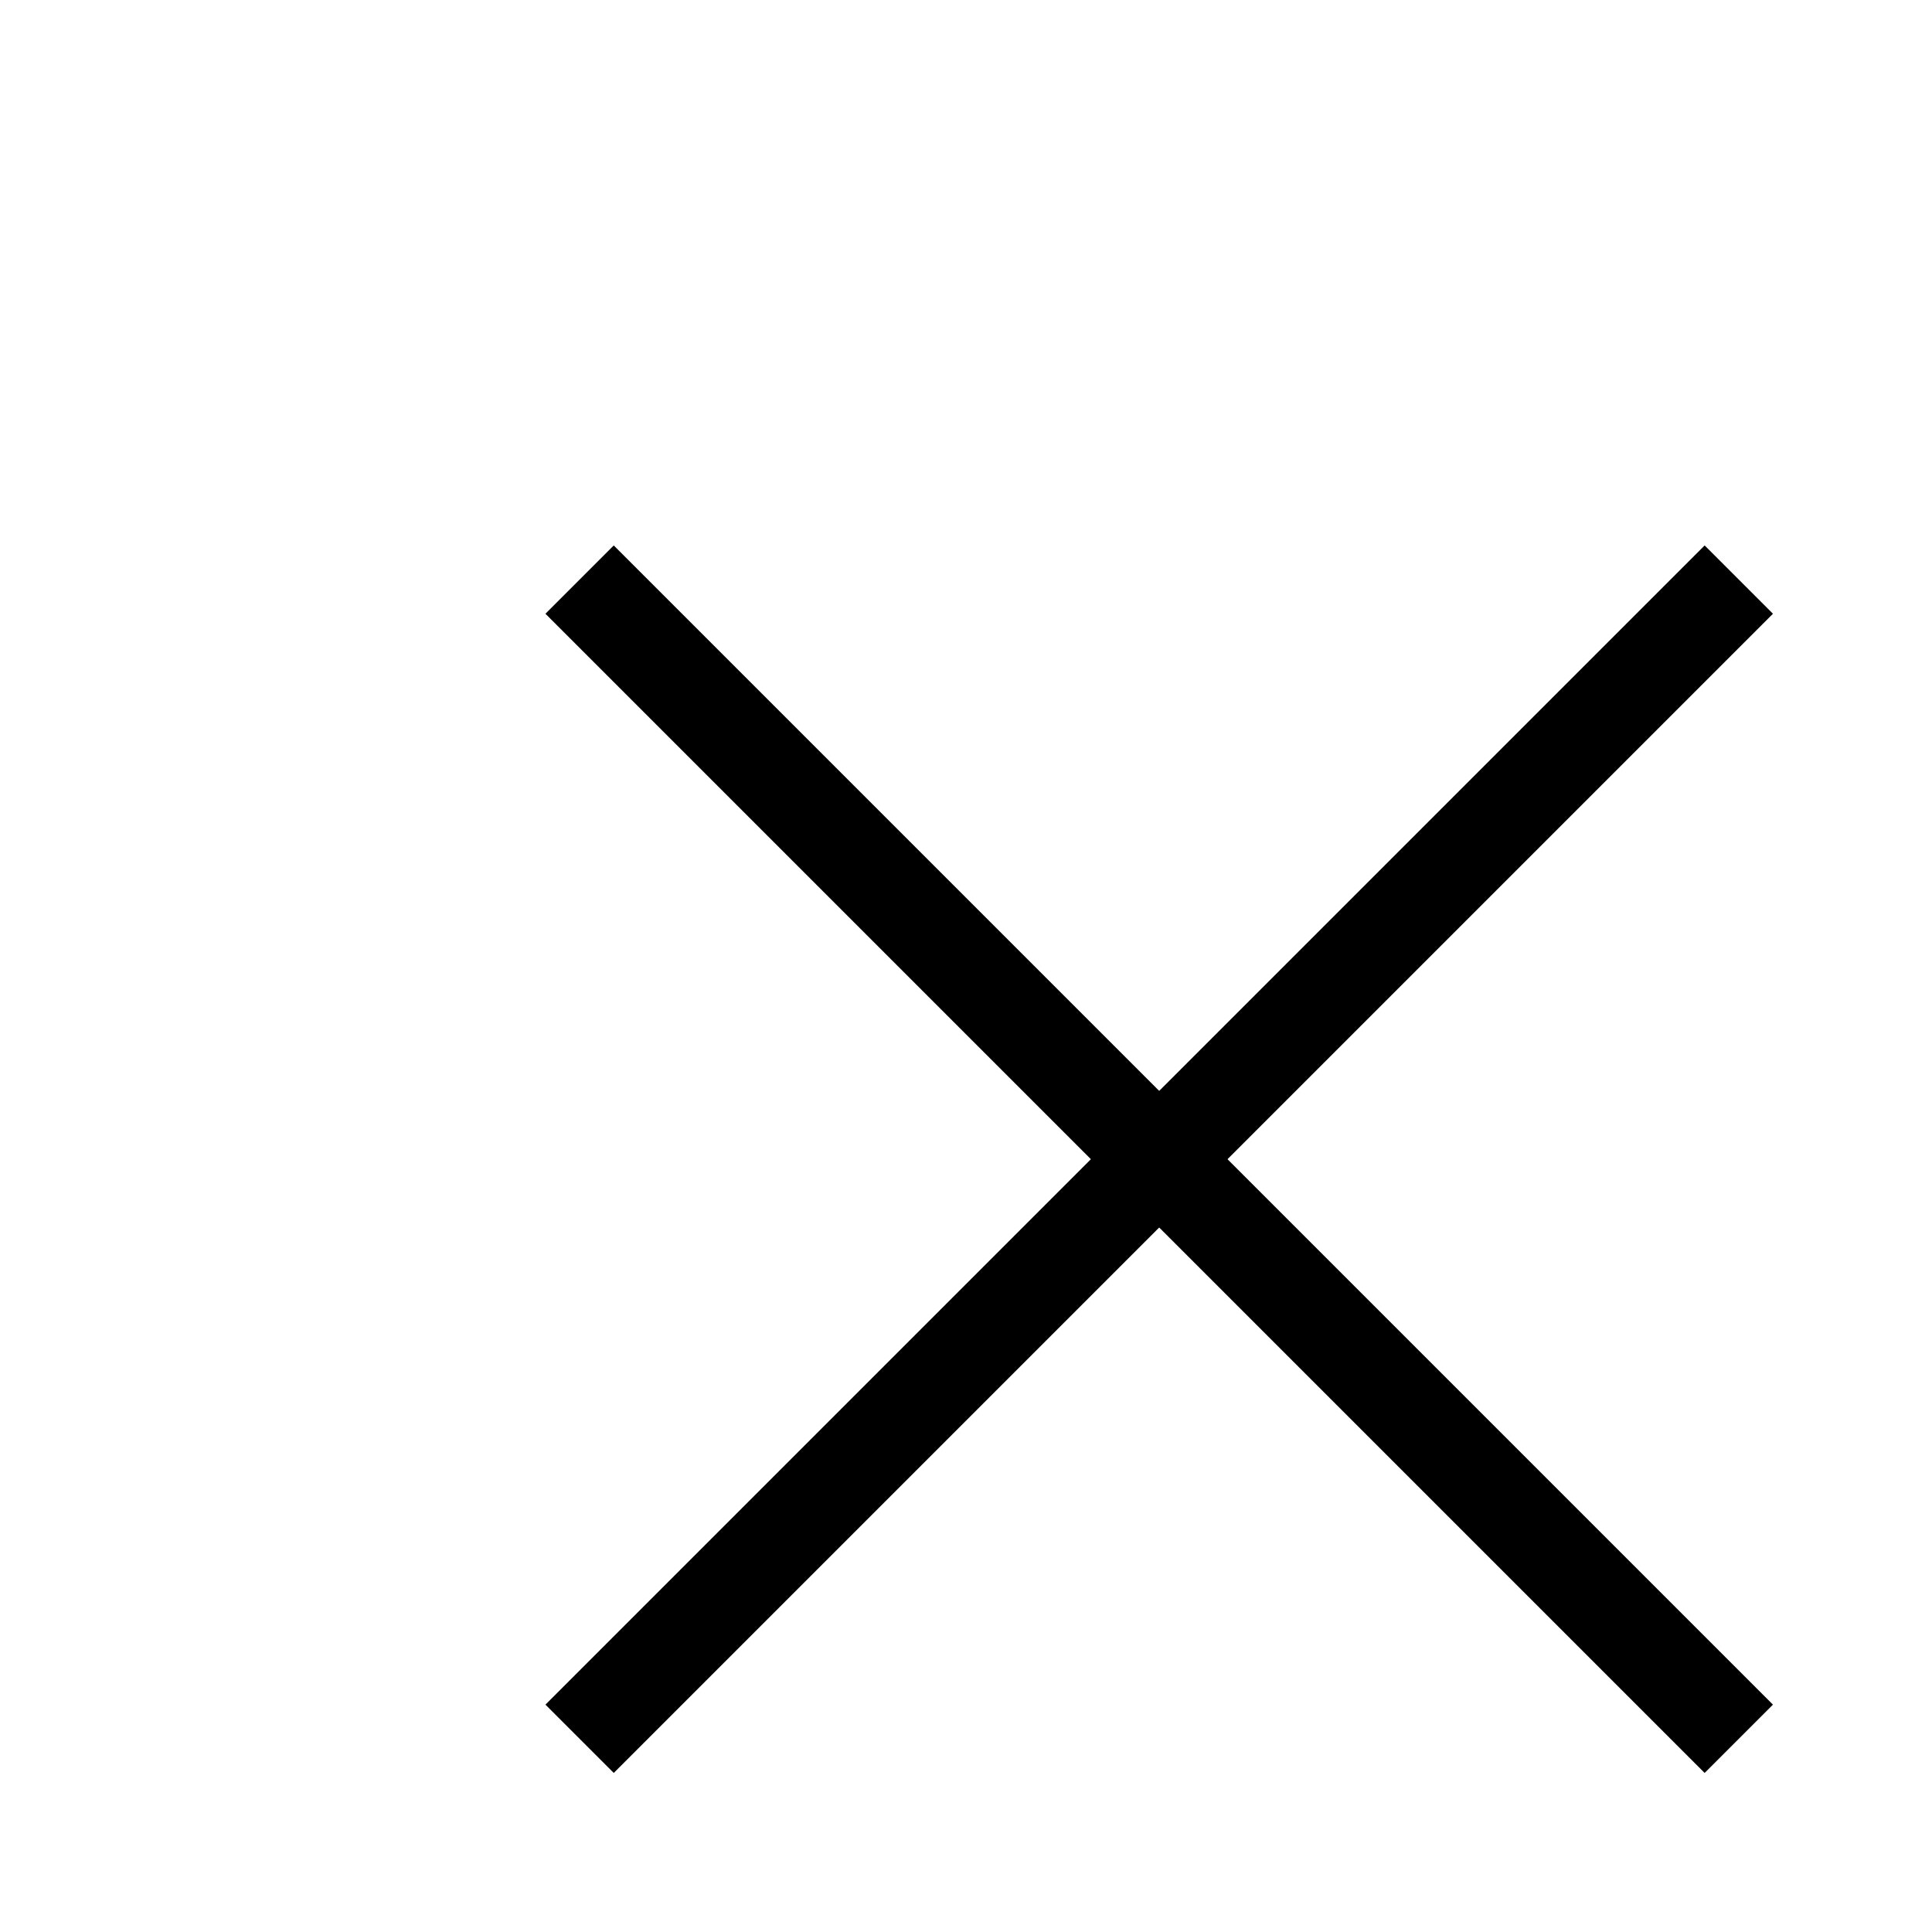
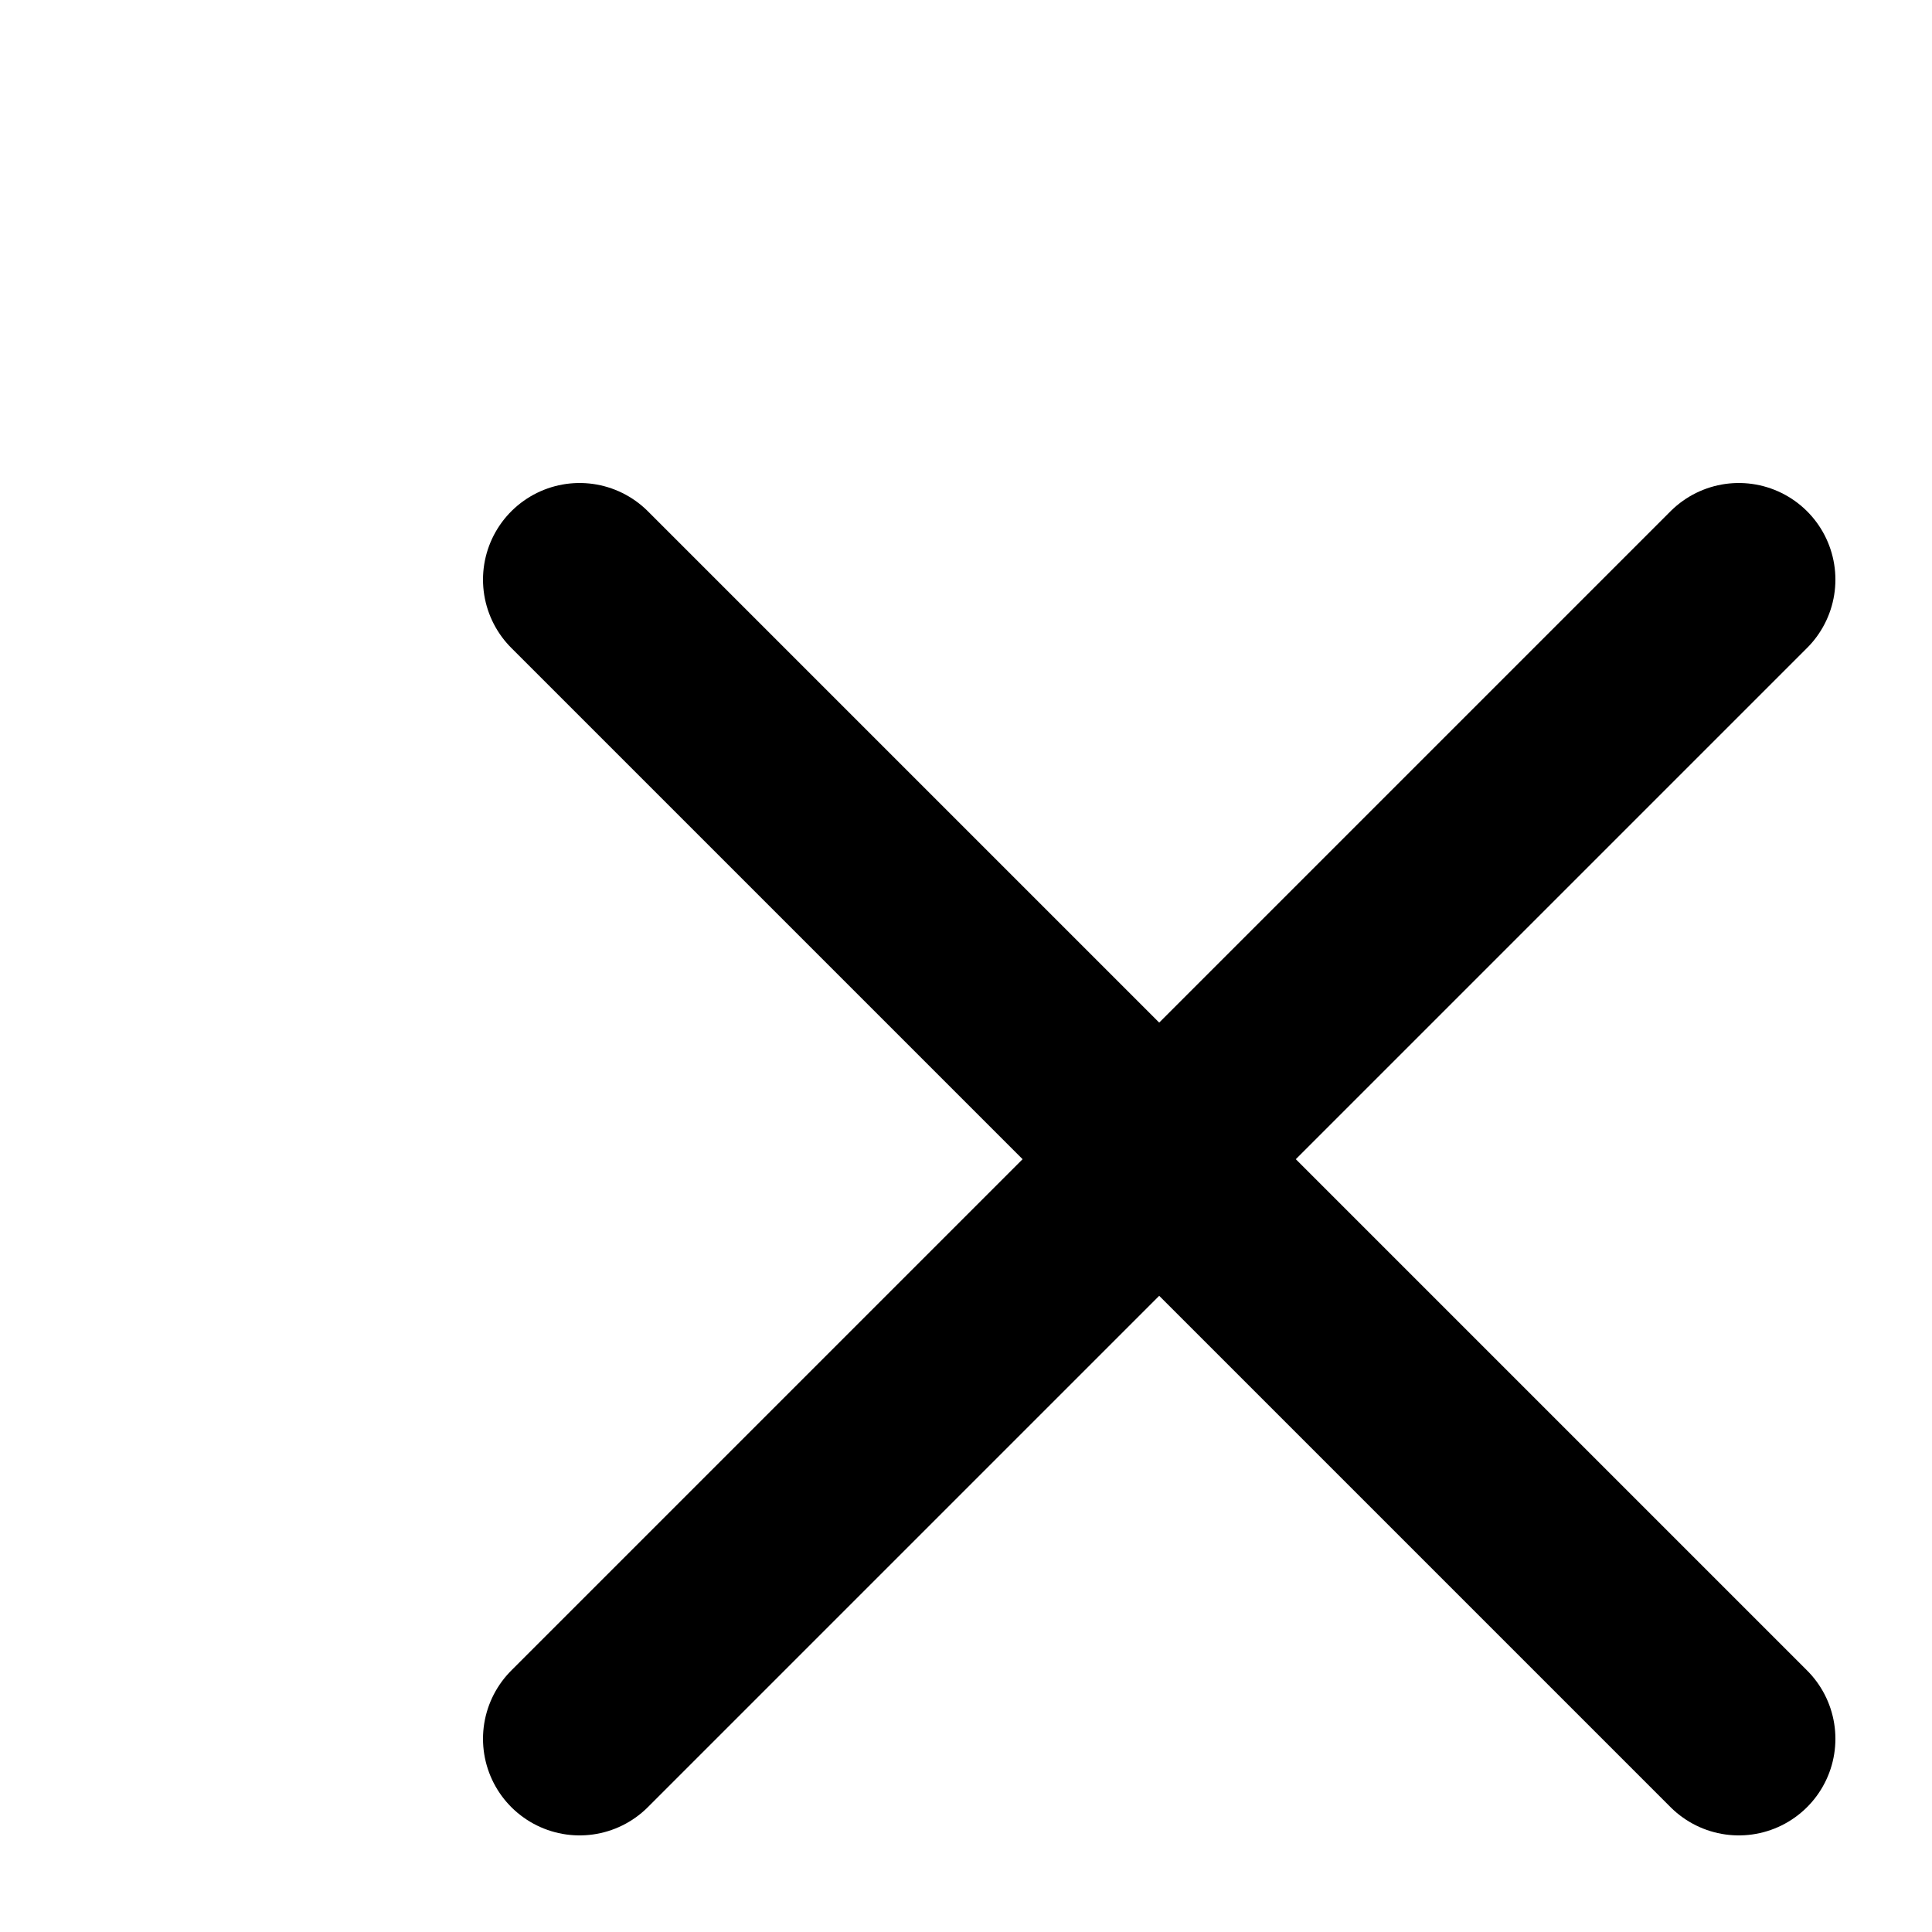
- <svg xmlns="http://www.w3.org/2000/svg" width="20" height="20" viewBox="0 0 20 20" fill="none" stroke="currentColor" strokeWidth="2" strokeLinecap="round" strokeLinejoin="round" className="feather feather-x">
+ <svg xmlns="http://www.w3.org/2000/svg" width="20" height="20" viewBox="0 0 20 20" fill="none" stroke="currentColor" stroke-width="2" stroke-linecap="round" stroke-linejoin="round" class="feather feather-x">
  <line x1="18" y1="6" x2="6" y2="18" />
  <line x1="6" y1="6" x2="18" y2="18" />
</svg>
